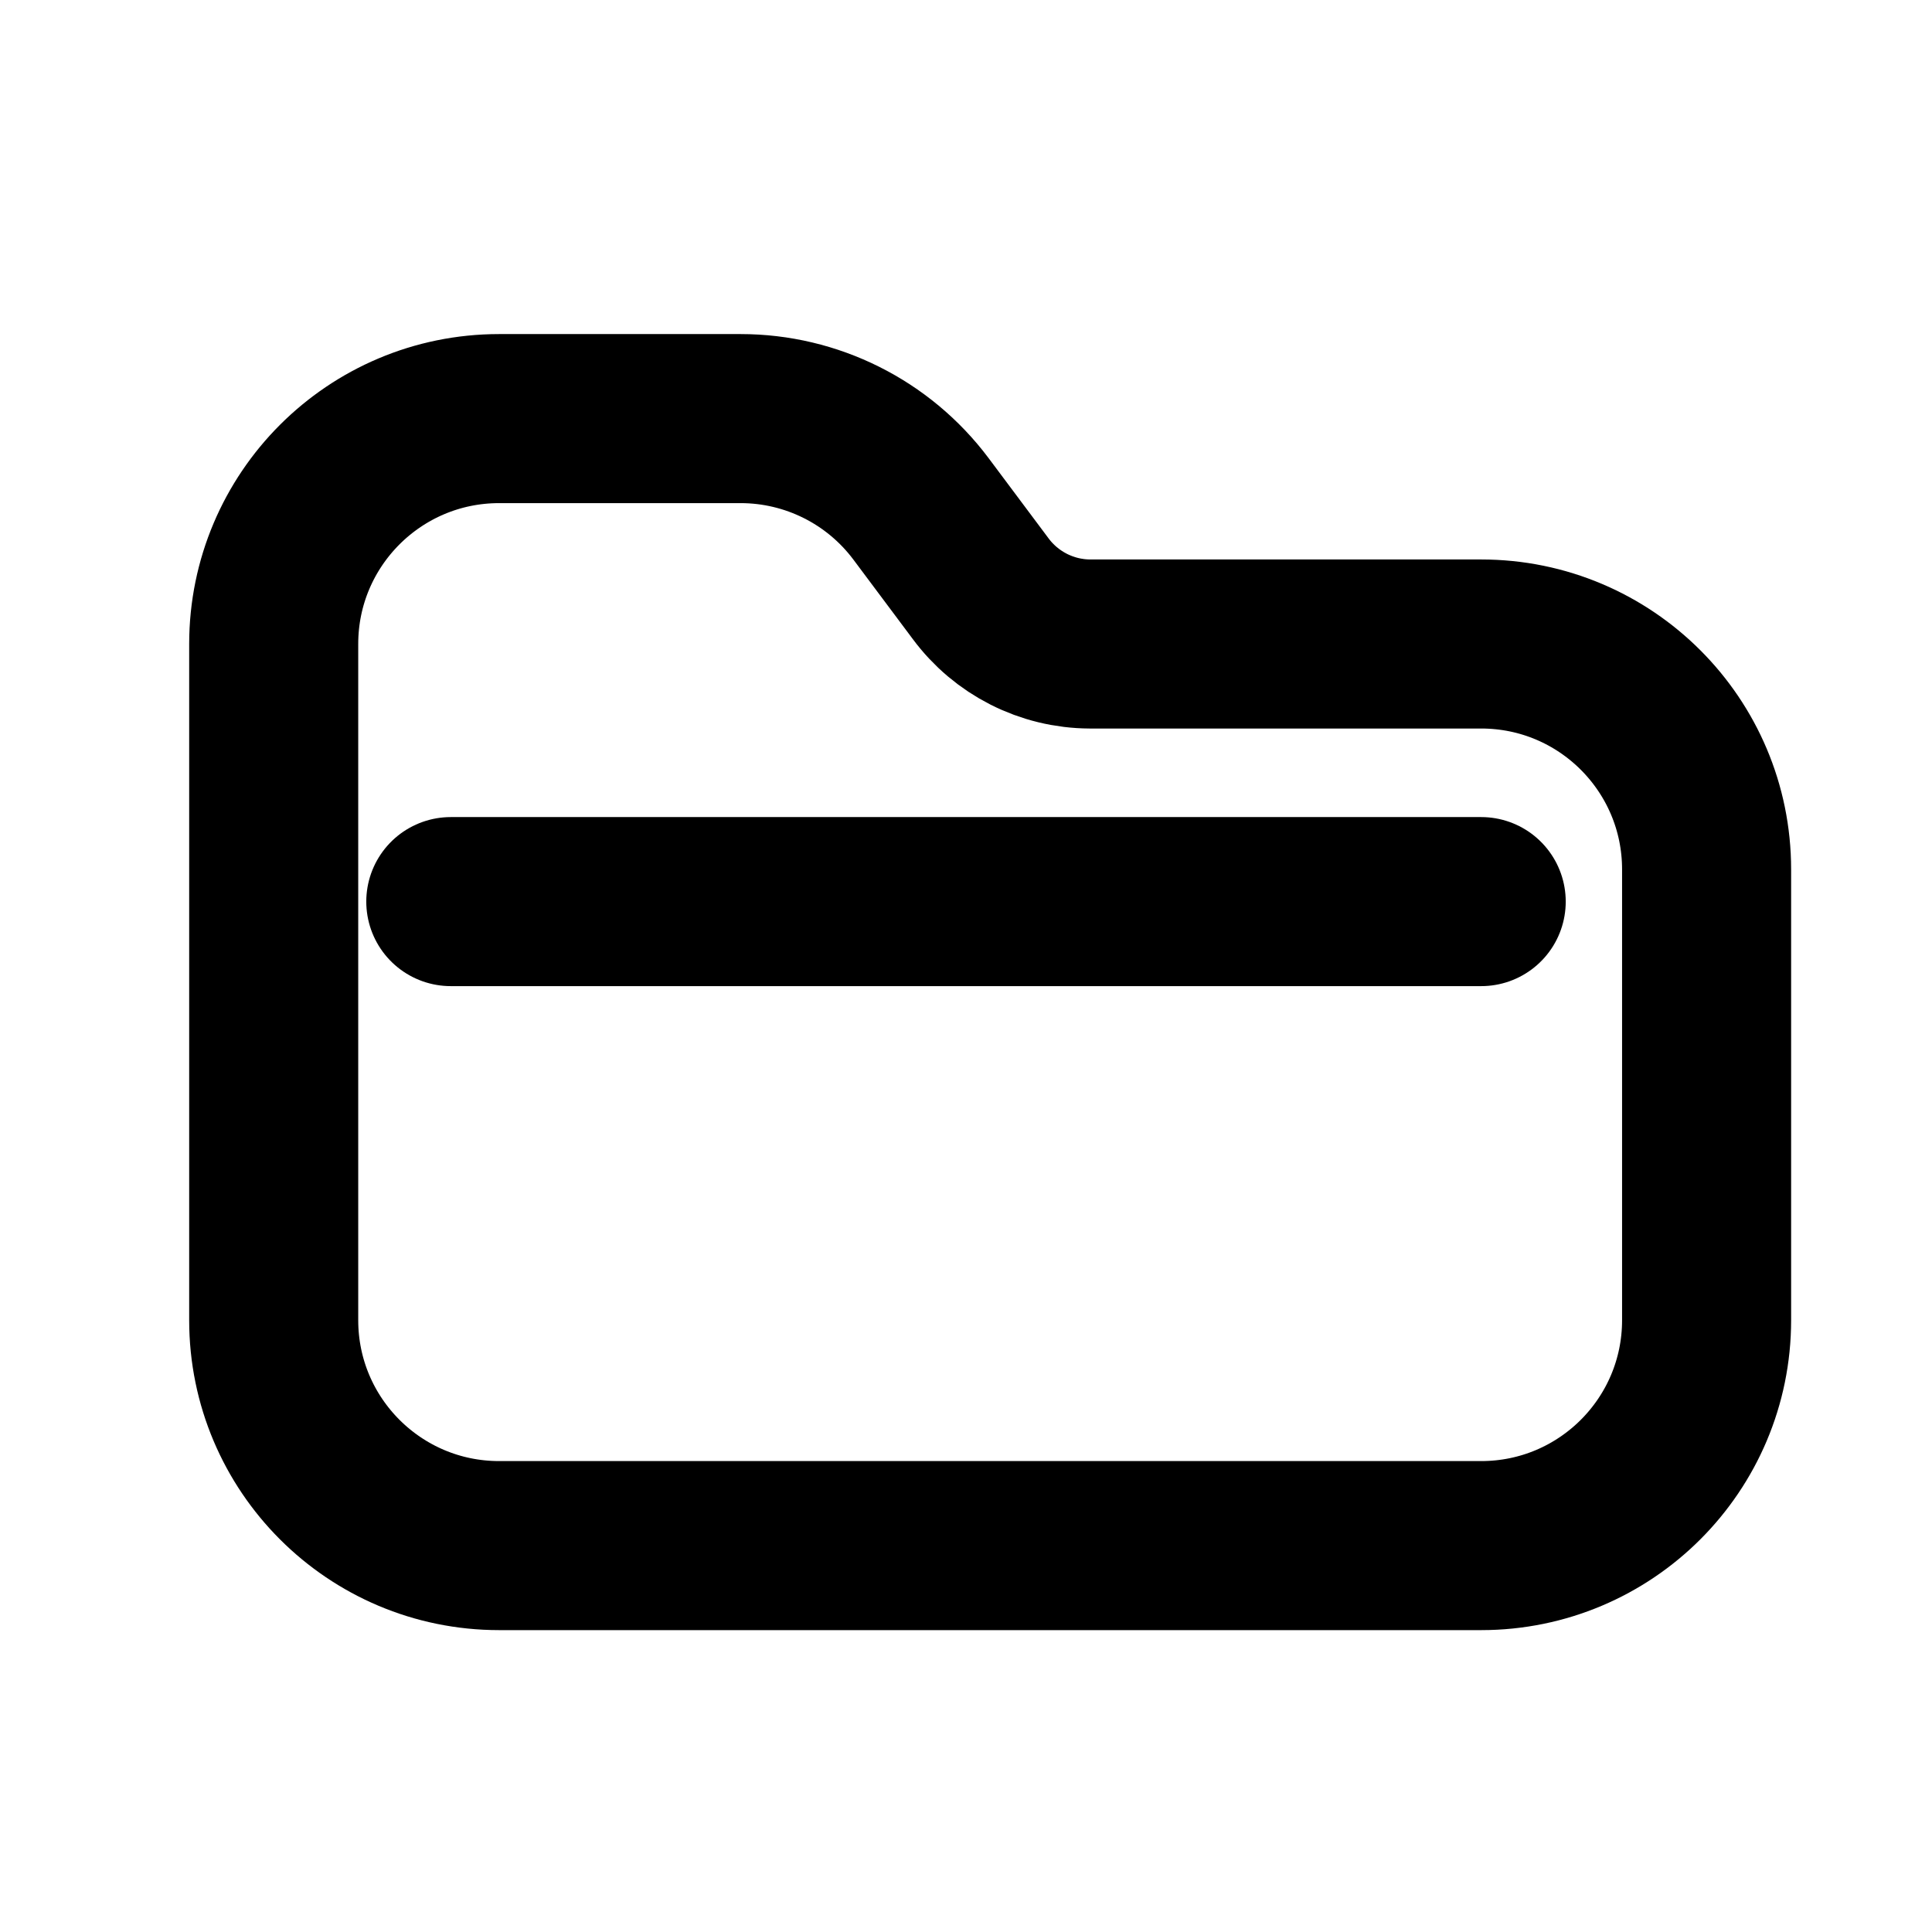
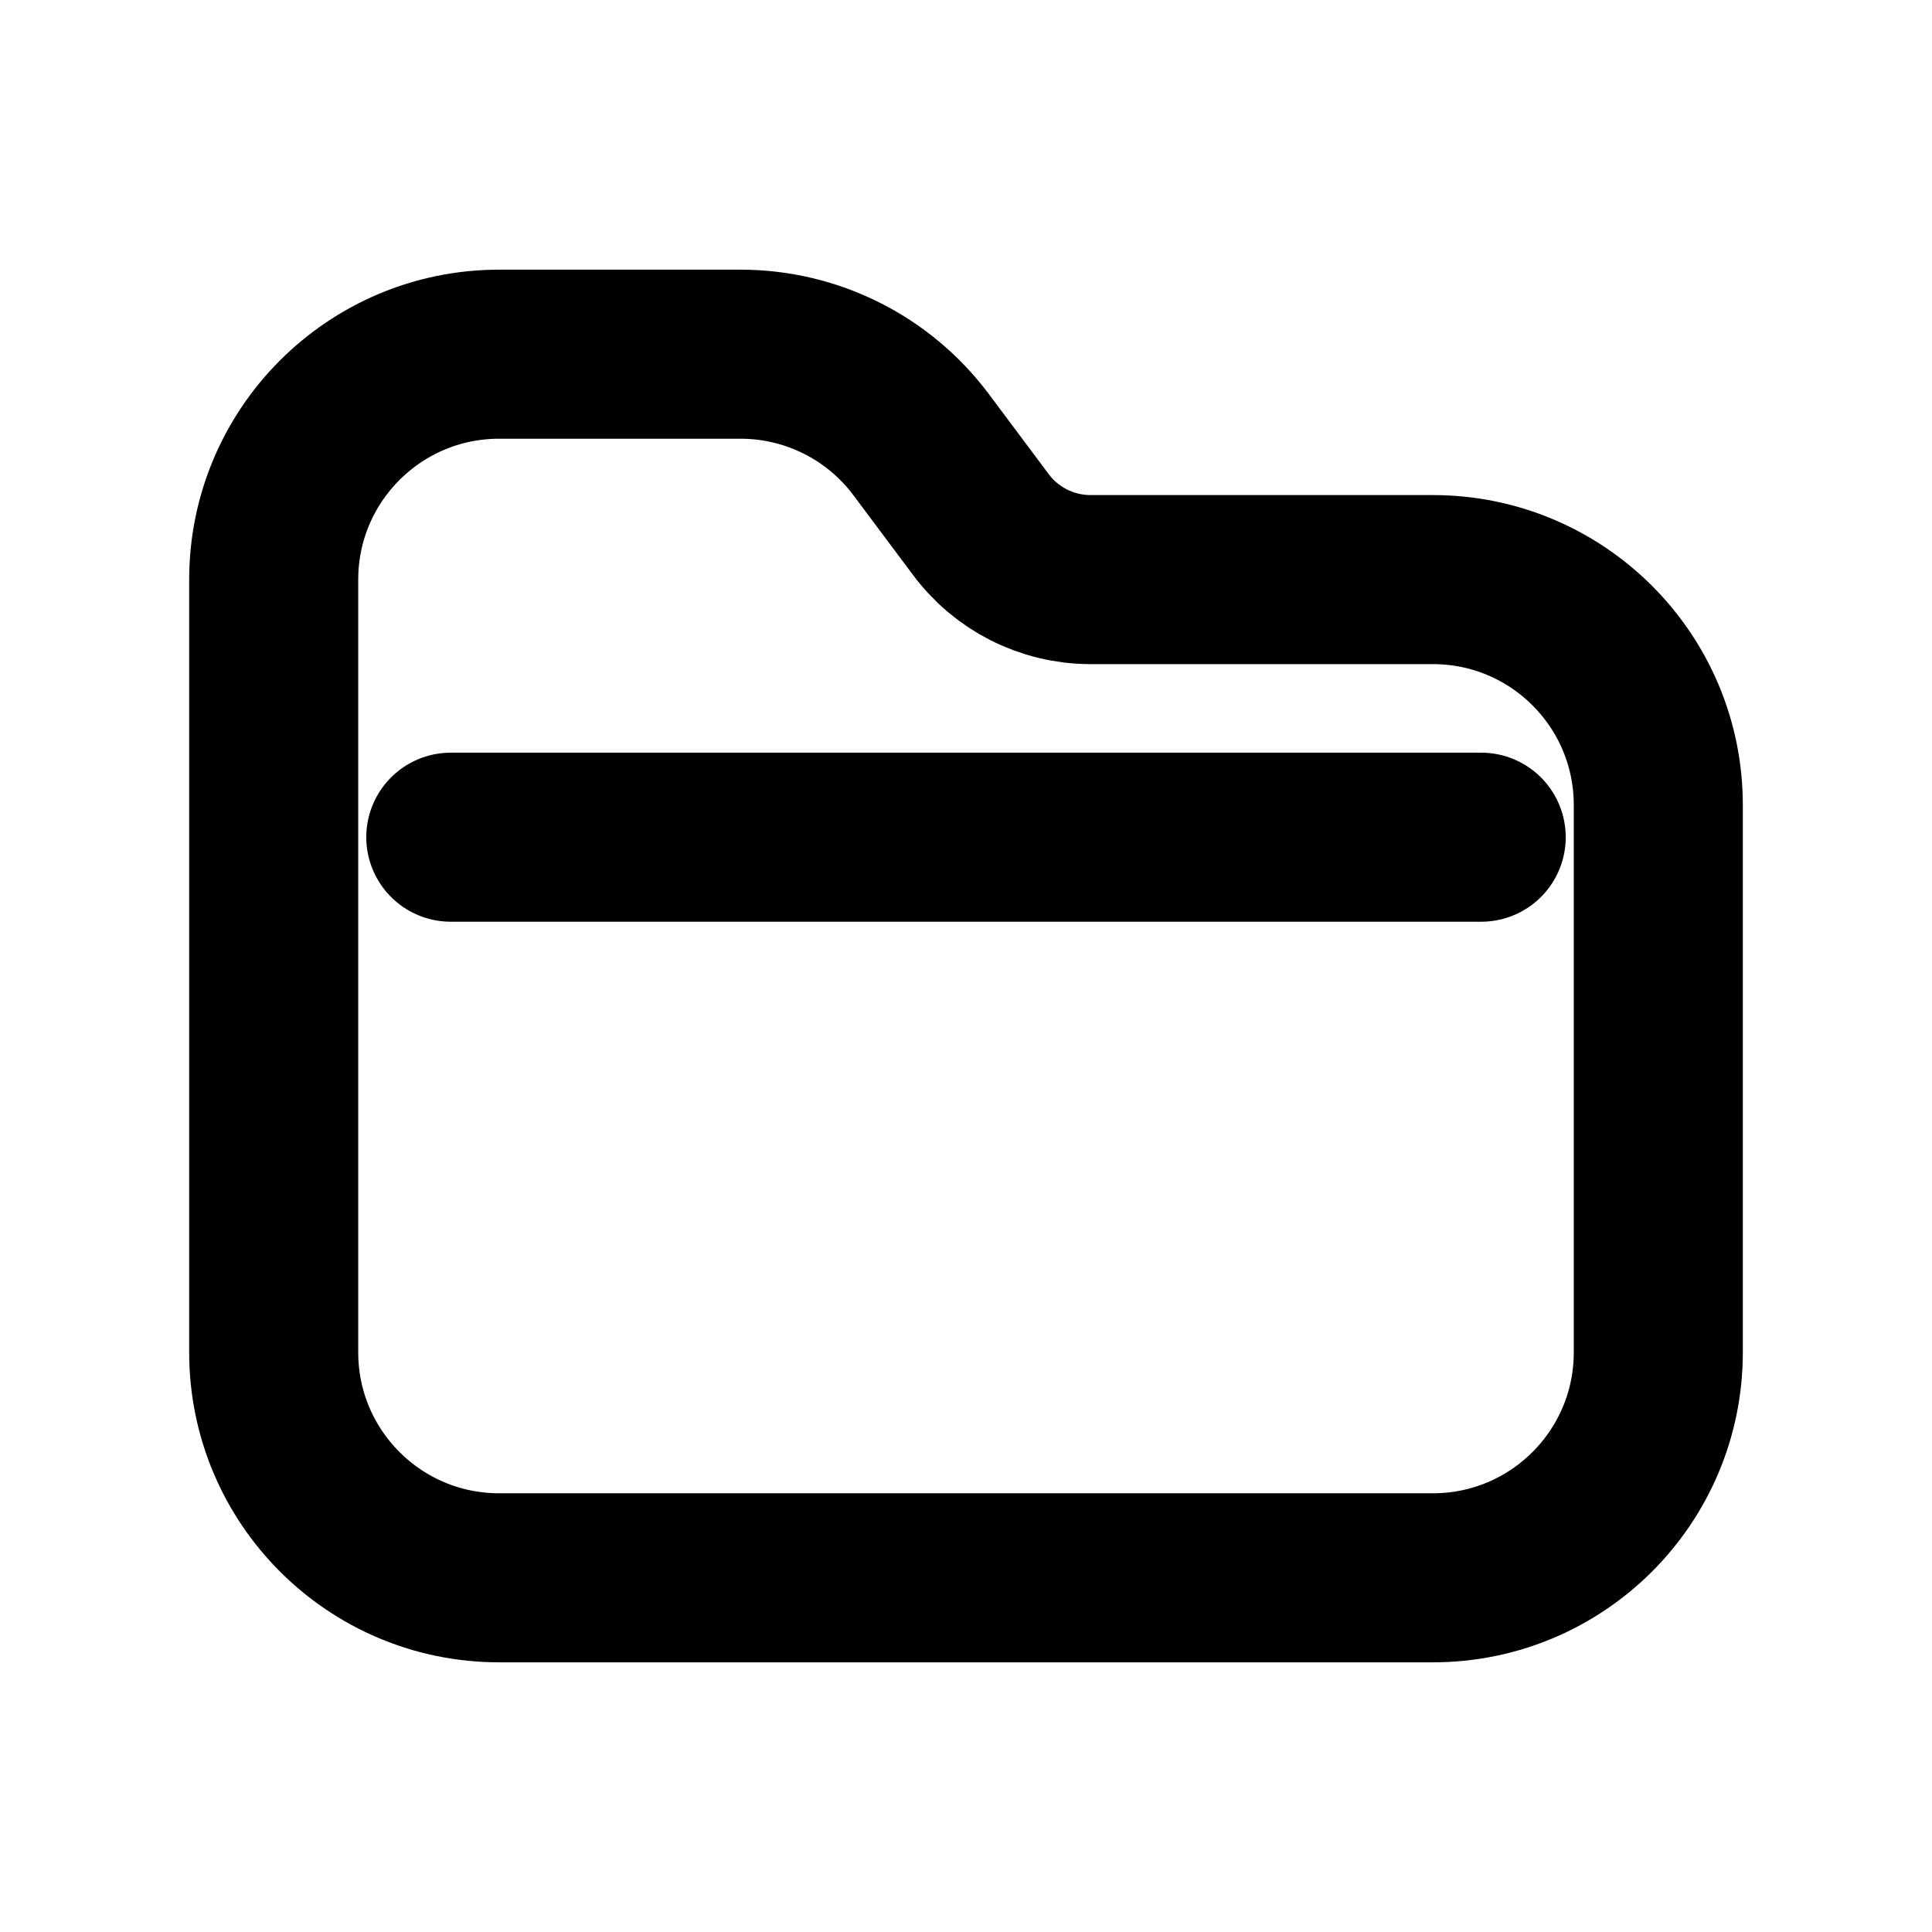
<svg xmlns="http://www.w3.org/2000/svg" width="24" height="24" viewBox="0 0 24 24" fill="none" stroke="currentColor" stroke-width="2.1" stroke-linecap="round" stroke-linejoin="round">
-   <path d="M3.4 8A2.8 2.8 0 0 1 6.2 5.2h3a2.8 2.8 0 0 1 2.24 1.12l.74.99a1.7 1.7 0 0 0 1.36.69h4.86a2.8 2.8 0 0 1 2.8 2.8v5.6a2.8 2.8 0 0 1-2.8 2.8H6.2a2.8 2.8 0 0 1-2.8-2.8Z" />
-   <path d="M5.6 11.2h12.8" />
+   <path d="M3.4 7.2A2.8 2.8 0 0 1 6.2 4.4h3a2.8 2.8 0 0 1 2.24 1.12l.74.99a1.7 1.7 0 0 0 1.36.69h4.26a2.8 2.8 0 0 1 2.8 2.8v6.8a2.8 2.8 0 0 1-2.8 2.8H6.2a2.8 2.8 0 0 1-2.8-2.8Z" />
+   <path d="M5.6 10.4h12.8" />
</svg>
